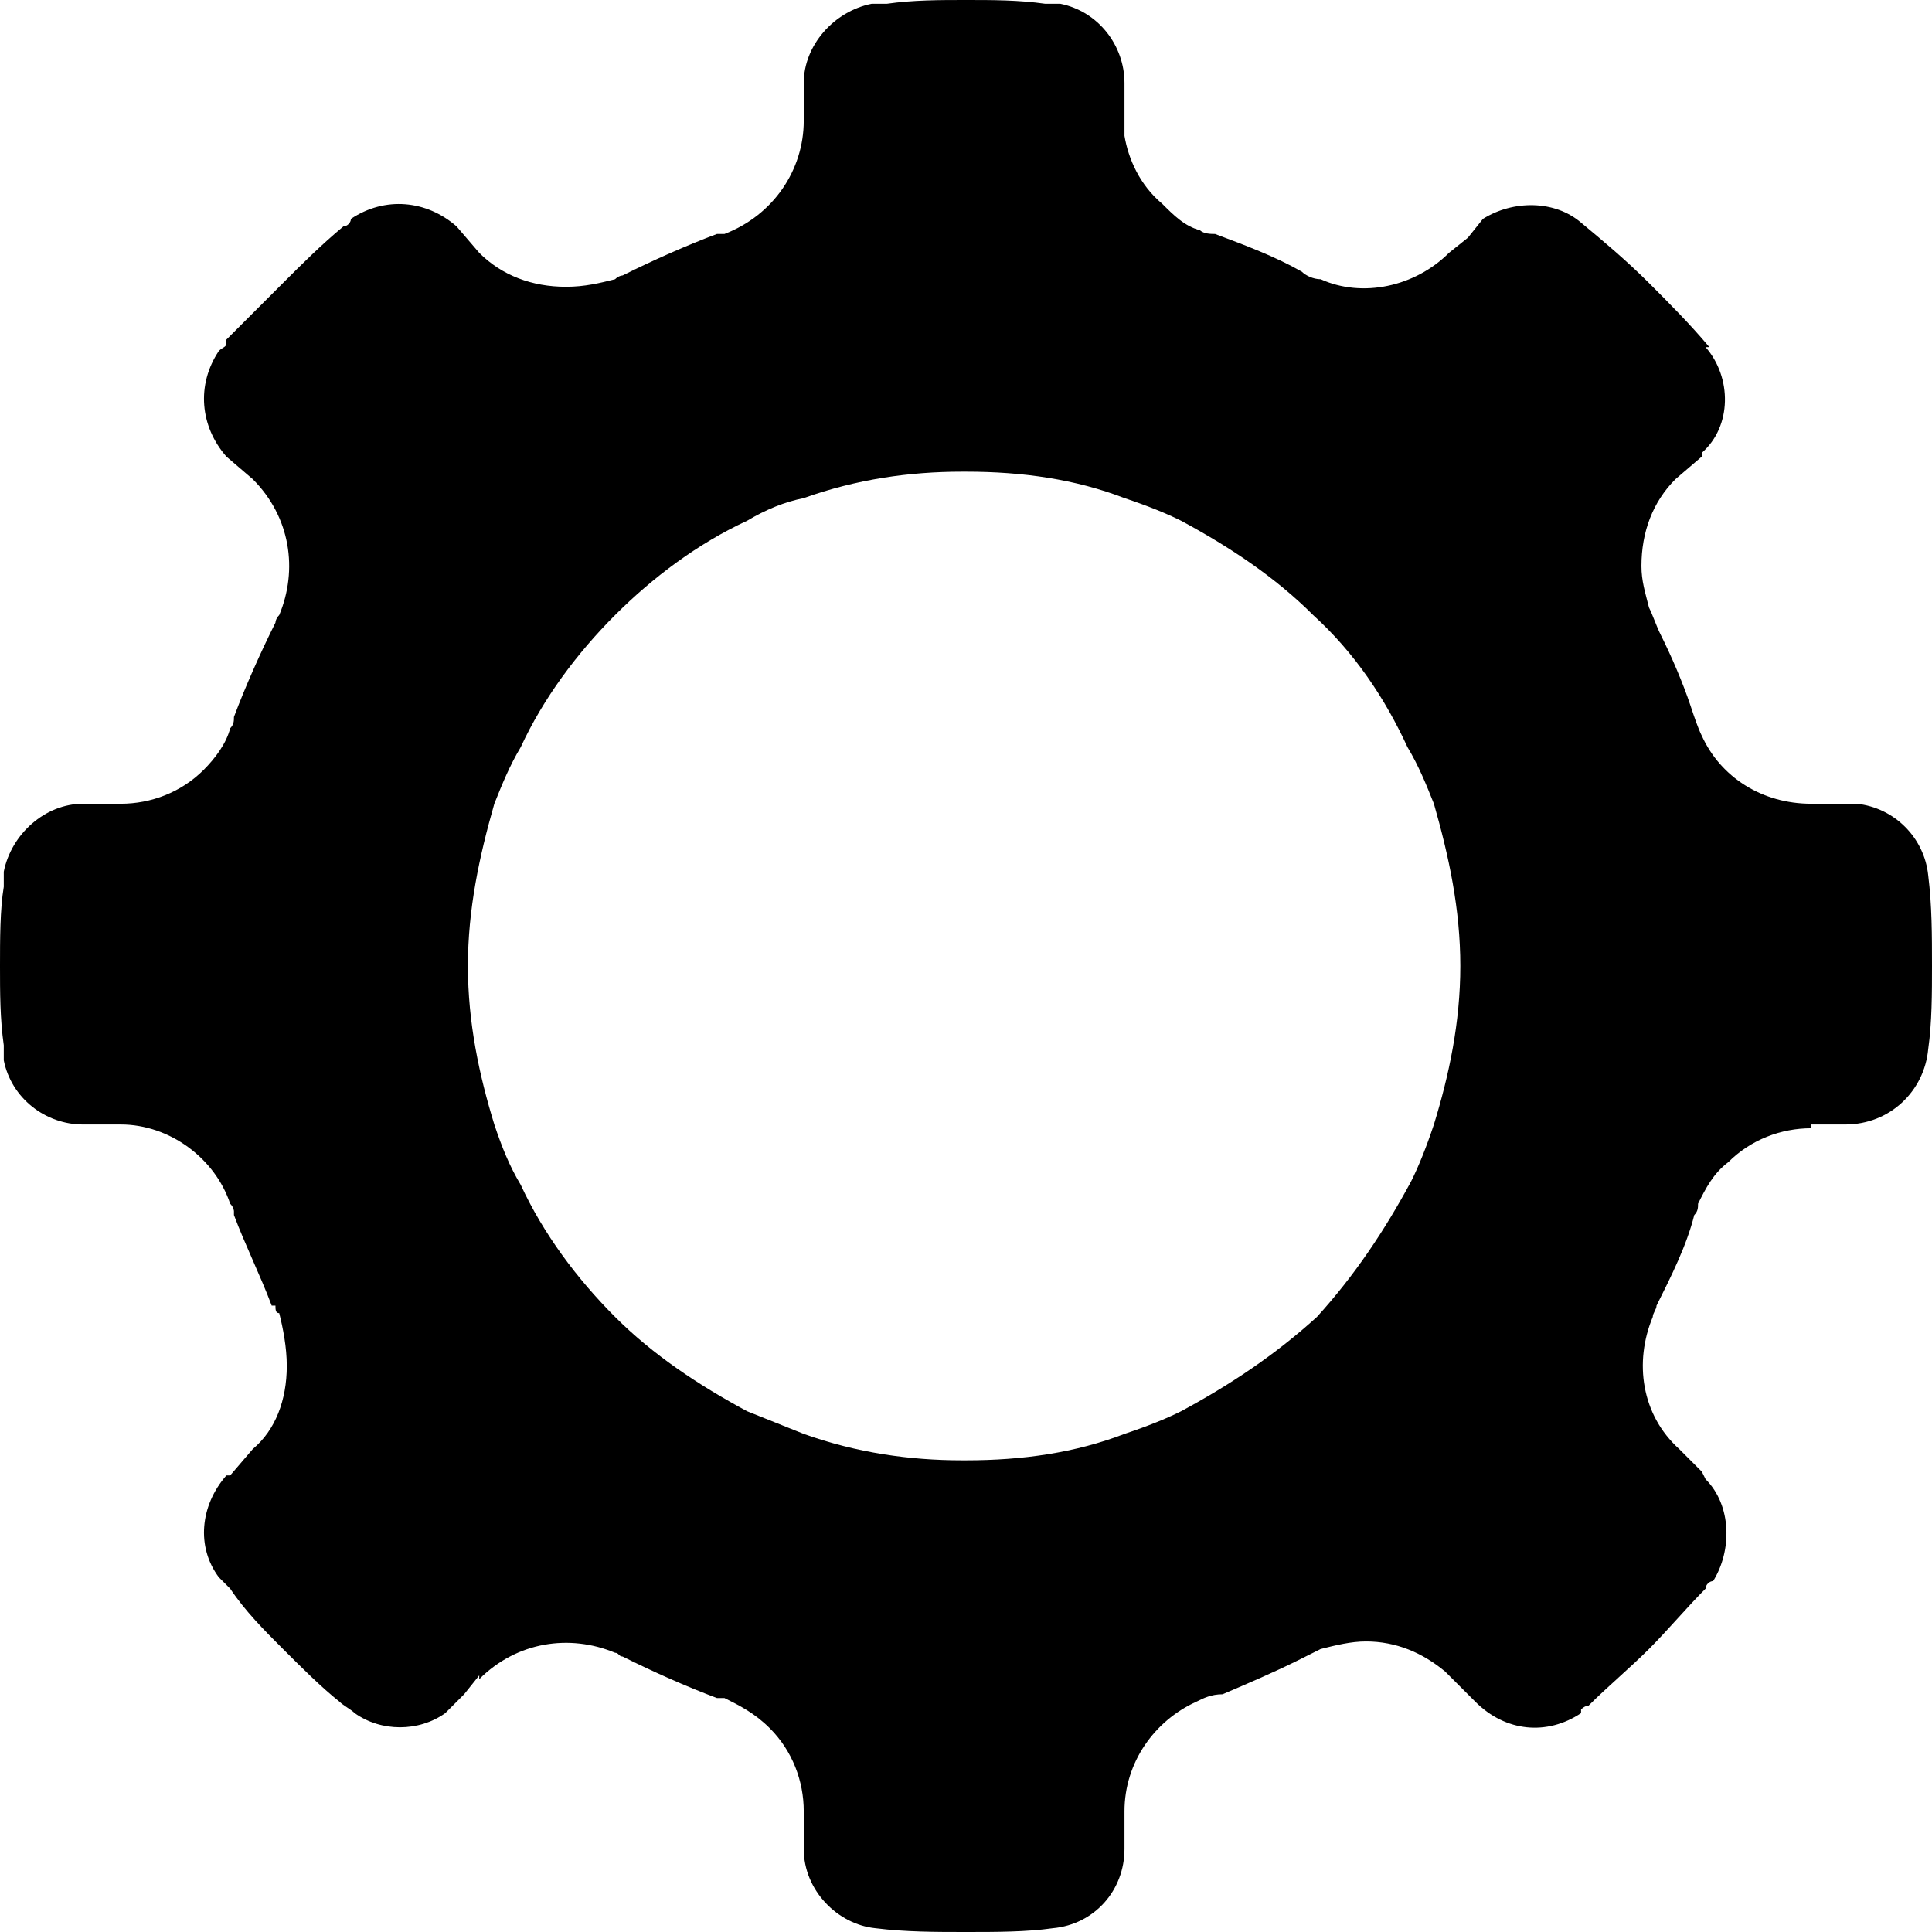
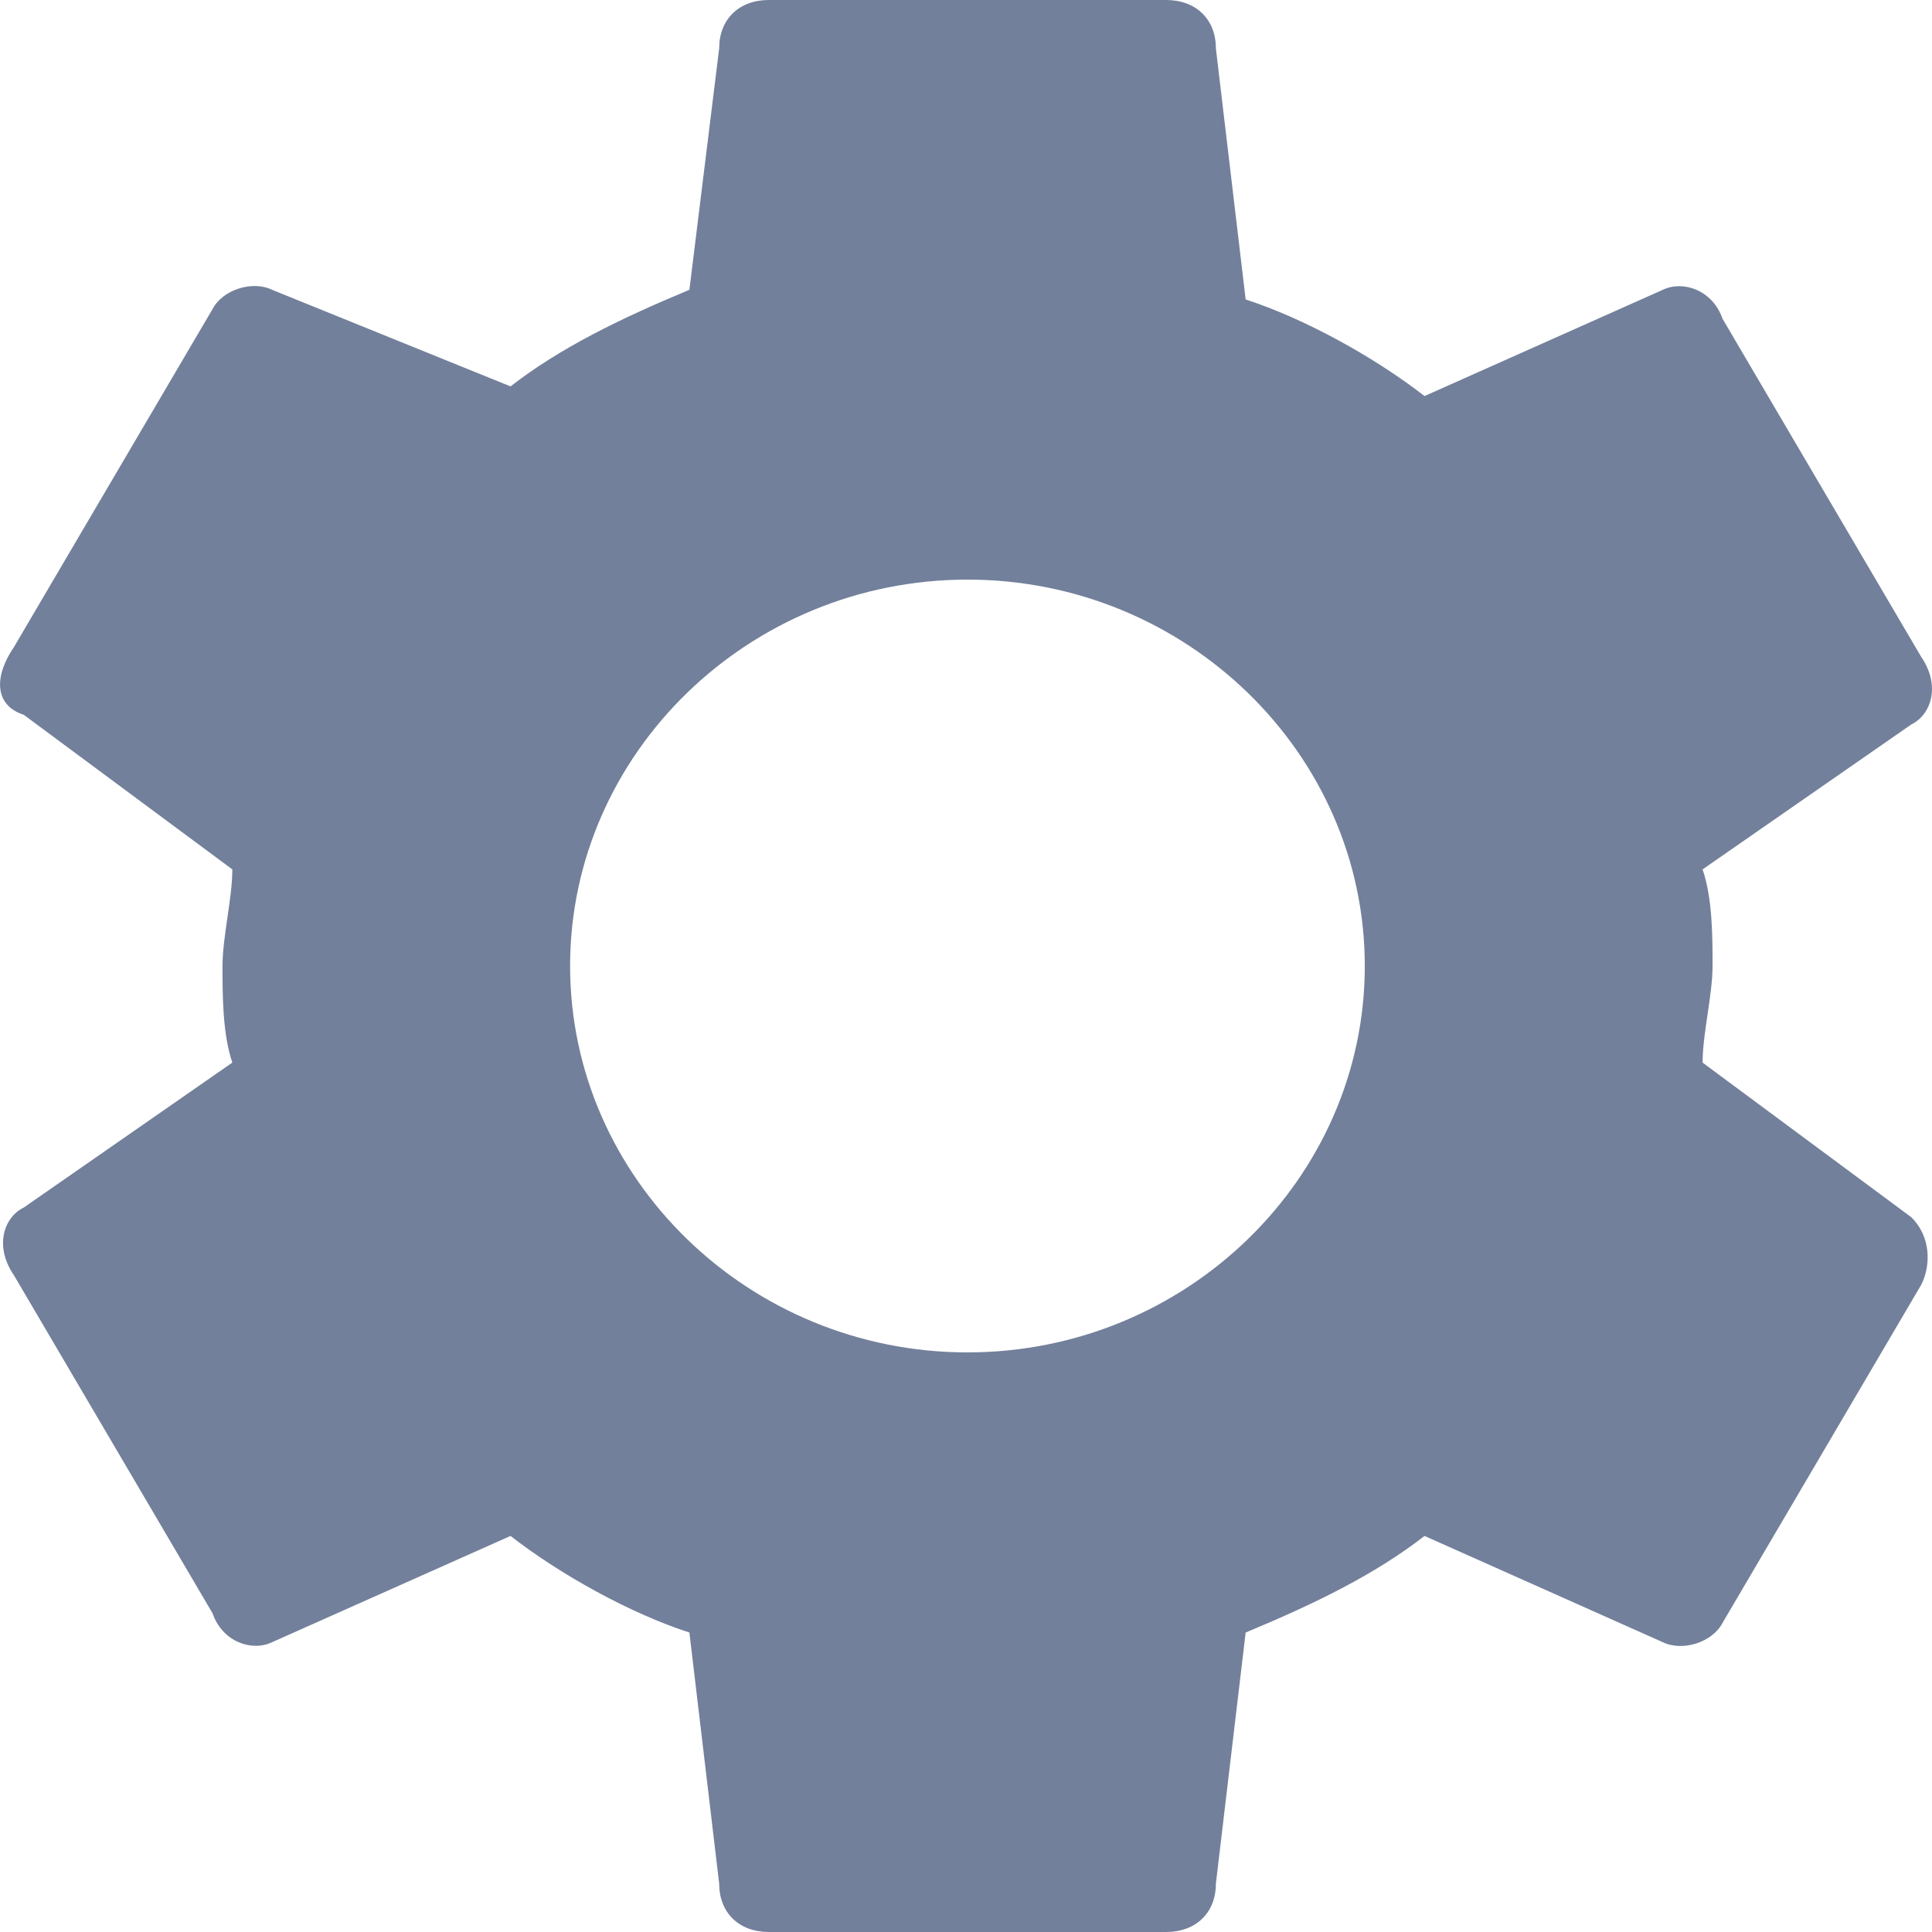
- <svg fill="#000000" height="512" width="512" id="icon-cog" viewBox="0 0 512 512">
-   <path d="m511 232c0 0 0 0 0 0-1-10-9-18-19-19 0 0-5 0-5 0 0 0-7 0-7 0 0 0 0 0 0 0-13 0-24-7-29-18-1-2-2-5-3-8-2-6-5-13-8-19 0 0 0 0 0 0-1-2-2-5-3-7 0 0 0 0 0 0-1-4-2-7-2-11 0-9 3-17 9-23 0 0 0 0 0 0 0 0 7-6 7-6 0 0 0 0 0 0 0 0 0-1 0-1 8-7 8-20 1-28 0 0 1 0 1 0-5-6-11-12-16-17-6-6-12-11-18-16 0 0 0 0 0 0-7-6-18-6-26-1 0 0-4 5-4 5 0 0-5 4-5 4 0 0 0 0 0 0-9 9-23 12-34 7-2 0-4-1-5-2-7-4-15-7-23-10-1 0-3 0-4-1 0 0 0 0 0 0-4-1-7-4-10-7-6-5-9-12-10-18 0-3 0-6 0-8 0 0 0-6 0-6 0-10-7-19-17-21-1 0-3 0-4 0-7-1-14-1-21-1-7 0-14 0-21 1 0 0 0 0 0 0-2 0-3 0-4 0-10 2-18 11-18 21 0 0 0 10 0 10 0 13-8 25-21 30 0 0-1 0-2 0-8 3-17 7-25 11 0 0 0 0 0 0 0 0-1 0-2 1-4 1-8 2-13 2-9 0-17-3-23-9 0 0 0 0 0 0 0 0-6-7-6-7-8-7-19-8-28-2 0 1-1 2-2 2 0 0 0 0 0 0-6 5-11 10-16 15-5 5-10 10-15 15 0 0 0 0 0 1 0 1-1 1-2 2-6 9-5 20 2 28 0 0 7 6 7 6 10 10 12 24 7 36-1 1-1 2-1 2-4 8-8 17-11 25 0 1 0 2-1 3 0 0 0 0 0 0-1 4-4 8-7 11-6 6-14 9-22 9 0 0 0 0 0 0 0 0-10 0-10 0-10 0-19 8-21 18 0 1 0 2 0 4-1 6-1 14-1 21 0 0 0 0 0 0 0 0 0 0 0 0 0 7 0 14 1 21 0 0 0 0 0 0 0 1 0 3 0 4 2 10 11 17 21 17 0 0 0 0 0 0 0 0 10 0 10 0 13 0 25 9 29 21 0 0 0 0 0 0 1 1 1 2 1 2 0 1 0 1 0 1 3 8 7 16 10 24 1 0 1 0 1 0 0 1 0 2 1 2 1 4 2 9 2 14 0 9-3 17-9 22 0 0 0 0 0 0 0 0-6 7-6 7 0 0-1 0-1 0 0 0 0 0 0 0-7 8-8 19-2 27 1 1 2 2 3 3 4 6 9 11 14 16 5 5 10 10 15 14 1 1 3 2 4 3 7 5 17 5 24 0 0 0 5-5 5-5 0 0 4-5 4-5 0 0 0 1 0 1 10-10 24-12 36-7 1 0 1 1 2 1 0 0 0 0 0 0 8 4 17 8 25 11 1 0 2 0 2 0 4 2 8 4 12 8 6 6 9 14 9 22 0 0 0 0 0 0 0 0 0 10 0 10 0 11 9 20 19 21 0 0 0 0 0 0 8 1 16 1 24 1 8 0 16 0 23-1 0 0 0 0 0 0 11-1 19-10 19-21 0 0 0-10 0-10 0-13 8-24 19-29 2-1 4-2 7-2 7-3 14-6 20-9 2-1 4-2 6-3 4-1 8-2 12-2 8 0 15 3 21 8 1 1 2 2 3 3 0 0 5 5 5 5 0 0 0 0 0 0 8 8 19 9 28 3 0 0 0 0 0-1 0 0 1-1 2-1 5-5 11-10 16-15 5-5 10-11 15-16 0-1 1-2 2-2 5-8 5-20-2-27 0 0 0 0 0 0 0 0-1-2-1-2 0 0-6-6-6-6 0 0 0 0 0 0-10-9-12-23-7-35 0-1 1-2 1-3 4-8 8-16 10-24 1-1 1-2 1-3 2-4 4-8 8-11 6-6 14-9 22-9 0 0 0-1 0-1 0 0 9 0 9 0 0 0 0 0 0 0 12 0 21-9 22-20 0 0 0 0 0 0 1-7 1-15 1-22 0-8 0-16-1-24z m-124 24c0 15-3 29-7 42-2 6-4 11-6 15-7 13-15 25-25 36-11 10-23 18-36 25-4 2-9 4-15 6-13 5-27 7-42 7 0 0 0 0-1 0-14 0-28-2-42-7-5-2-10-4-15-6-13-7-25-15-35-25-10-10-19-22-25-35-3-5-5-10-7-16-4-13-7-27-7-42 0-15 3-29 7-43 2-5 4-10 7-15 6-13 15-25 25-35 10-10 22-19 35-25 5-3 10-5 15-6 14-5 28-7 42-7 1 0 1 0 1 0 15 0 29 2 42 7 6 2 11 4 15 6 13 7 25 15 35 25 11 10 19 22 25 35 3 5 5 10 7 15 4 14 7 28 7 43 0 0 0 0 0 0z" />
+ <svg xmlns="http://www.w3.org/2000/svg" width="12px" height="12px" viewBox="0 0 12 12" version="1.1">
+   <g id="Page-1" stroke="none" stroke-width="1" fill="none" fill-rule="evenodd">
+     <g id="InVision" transform="translate(-74, -158)" fill-rule="nonzero" fill="#72809B">
+       <g id="edit-icons" transform="translate(48, 119)">
+         <g id="settings" transform="translate(26, 39)">
+           <path d="M10.575,6.6 C10.575,6.42 10.637,6.18 10.637,6 C10.637,5.82 10.637,5.58 10.575,5.4 L11.871,4.5 C11.994,4.44 12.056,4.26 11.933,4.08 L10.699,1.98 C10.637,1.8 10.452,1.74 10.328,1.8 L8.848,2.46 C8.539,2.22 8.107,1.98 7.737,1.86 L7.552,0.3 C7.552,0.12 7.429,0 7.243,0 L4.775,0 C4.59,0 4.467,0.12 4.467,0.3 L4.282,1.8 C3.85,1.98 3.48,2.16 3.171,2.4 L1.69,1.8 C1.567,1.74 1.382,1.8 1.32,1.92 L0.086,4.02 C-0.037,4.2 -0.037,4.38 0.148,4.44 L1.443,5.4 C1.443,5.58 1.382,5.82 1.382,6 C1.382,6.18 1.382,6.42 1.443,6.6 L0.148,7.5 C0.024,7.56 -0.037,7.74 0.086,7.92 L1.32,10.02 C1.382,10.2 1.567,10.26 1.69,10.2 L3.171,9.54 C3.48,9.78 3.912,10.02 4.282,10.14 L4.467,11.7 C4.467,11.88 4.59,12 4.775,12 L7.243,12 C7.429,12 7.552,11.88 7.552,11.7 L7.737,10.14 C8.169,9.96 8.539,9.78 8.848,9.54 L10.328,10.2 C10.452,10.26 10.637,10.2 10.699,10.08 L11.933,7.98 C11.994,7.86 11.994,7.68 11.871,7.56 L10.575,6.6 Z M6.009,8.4 C4.652,8.4 3.541,7.32 3.541,6 C3.541,4.68 4.652,3.6 6.009,3.6 C7.367,3.6 8.477,4.68 8.477,6 C8.477,7.32 7.367,8.4 6.009,8.4 Z" id="Shape" />
+         </g>
+       </g>
+     </g>
+   </g>
</svg>
